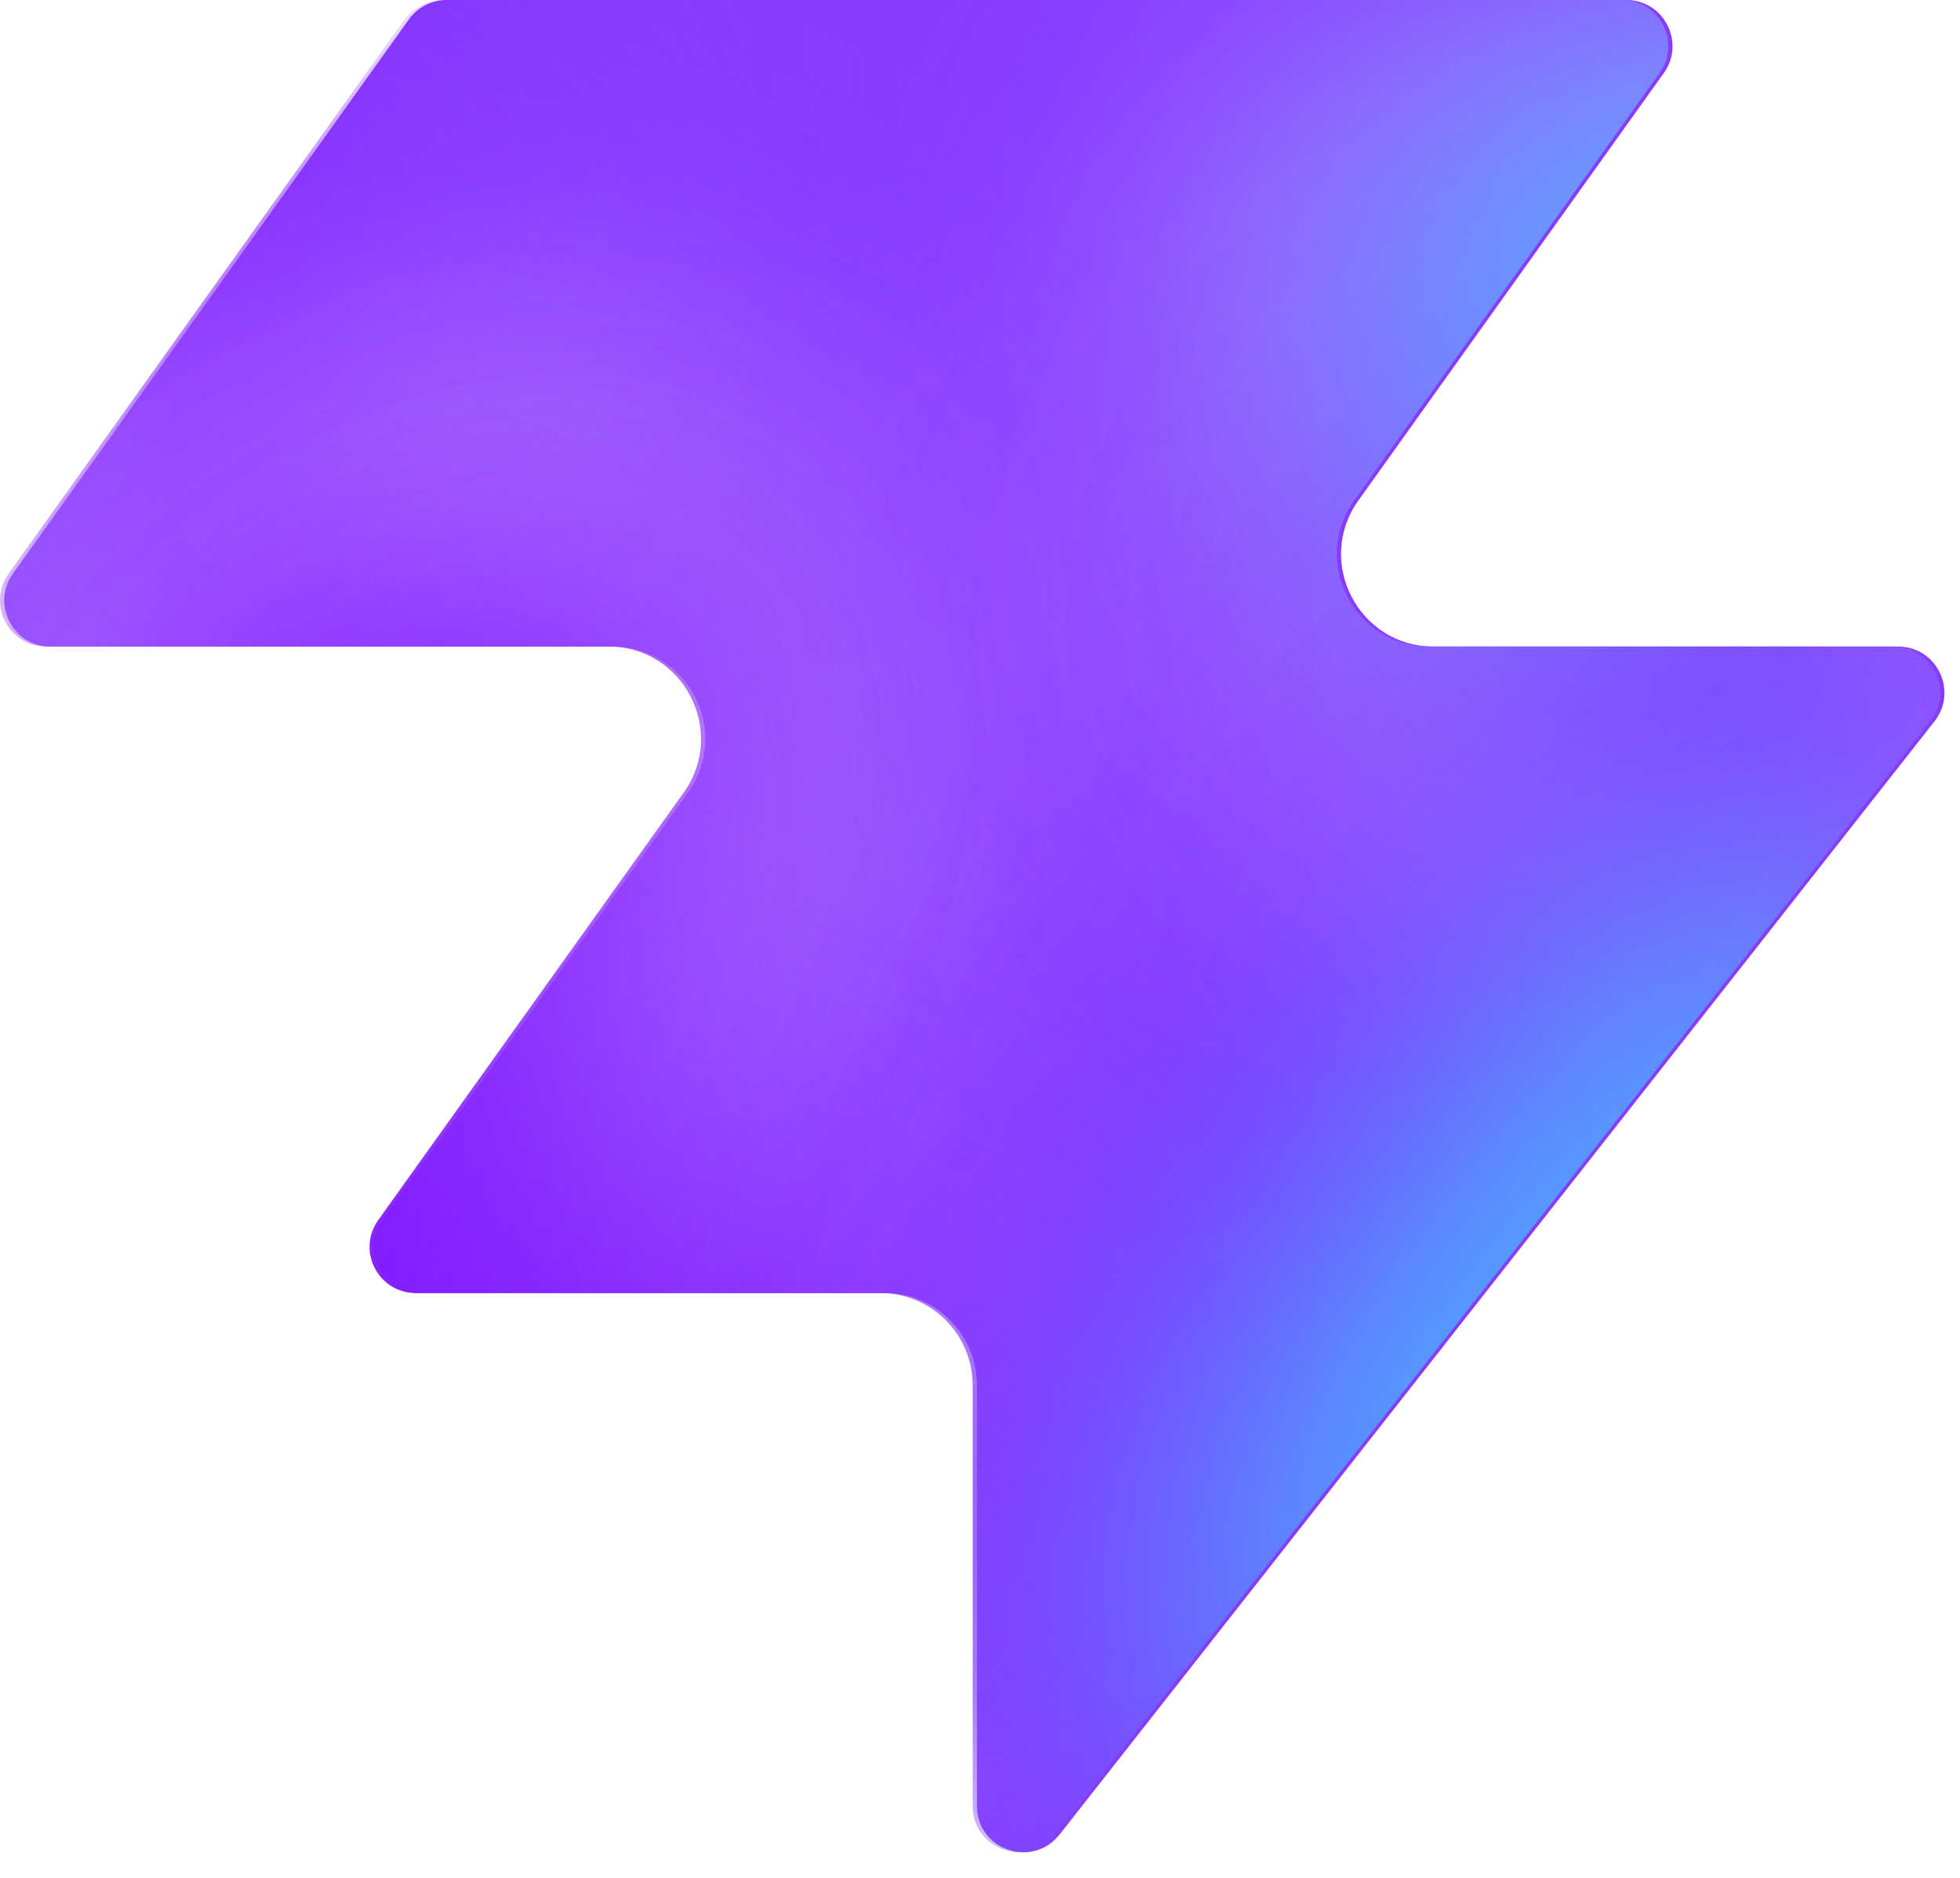
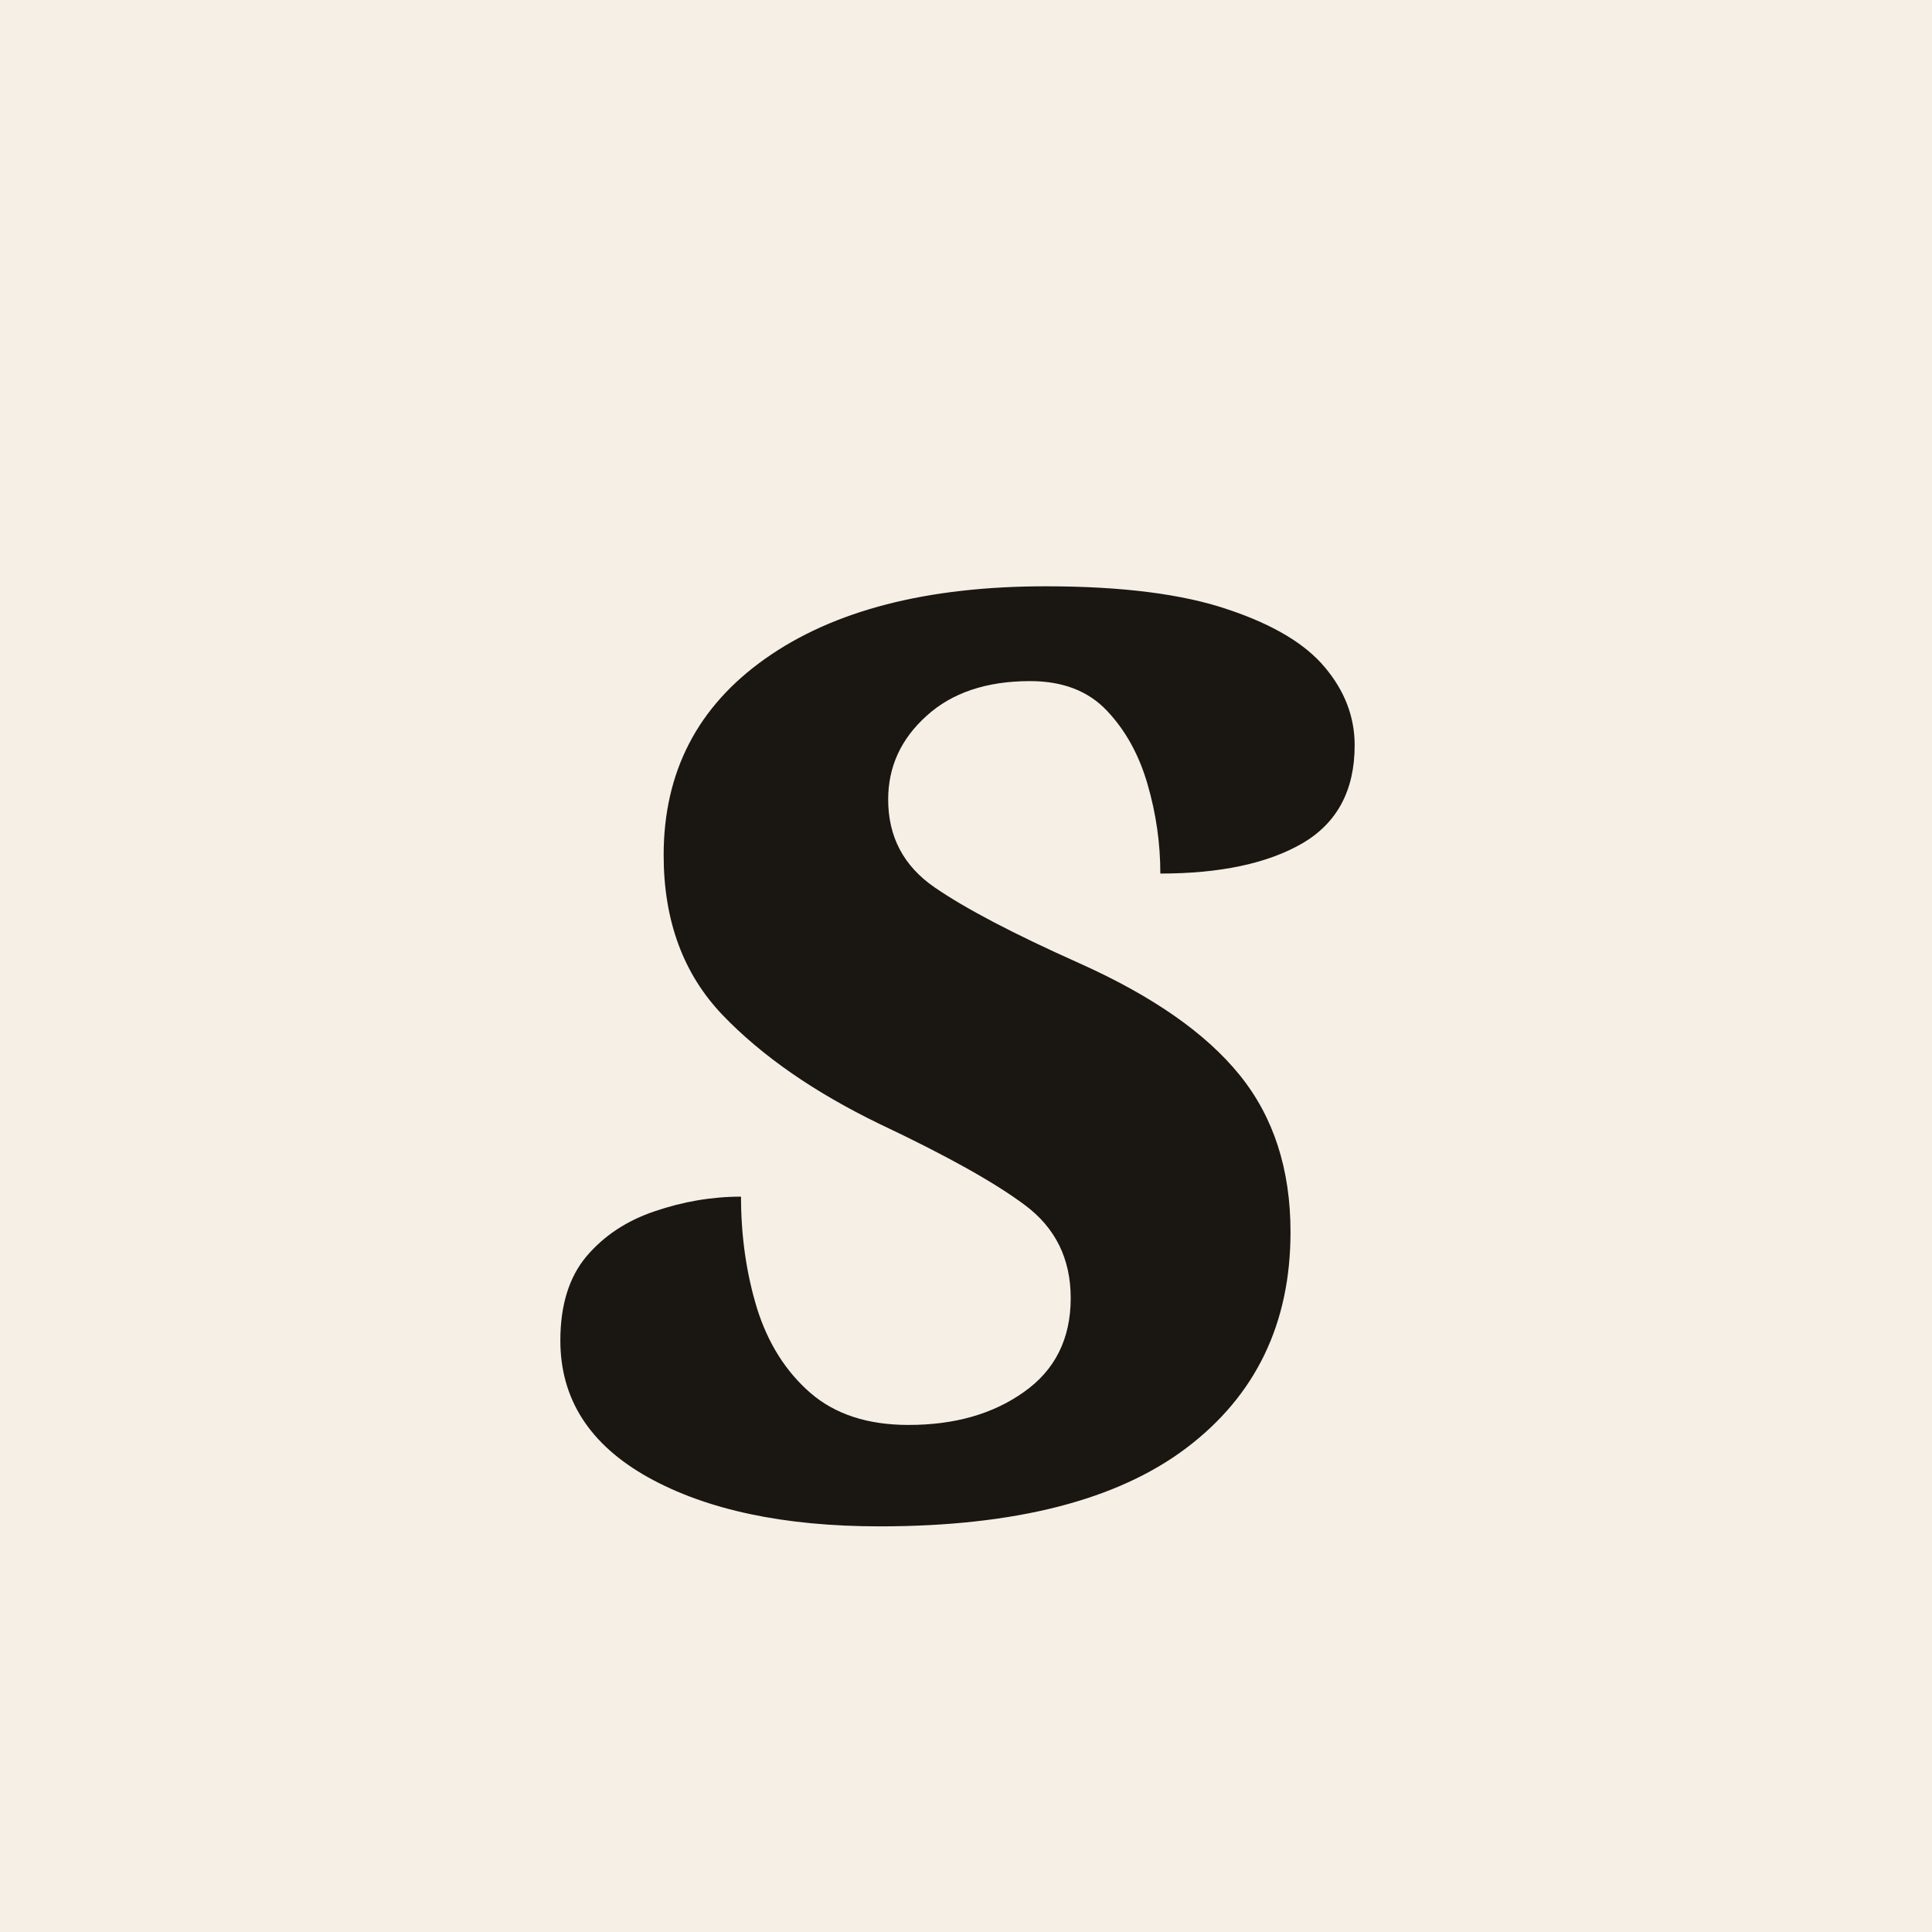
- <svg xmlns="http://www.w3.org/2000/svg" width="48" height="46" fill="none" viewBox="0 0 48 46">
-   <path fill="#863bff" d="M25.946 44.938c-.664.845-2.021.375-2.021-.698V33.937a2.26 2.26 0 0 0-2.262-2.262H10.287c-.92 0-1.456-1.04-.92-1.788l7.48-10.471c1.07-1.497 0-3.578-1.842-3.578H1.237c-.92 0-1.456-1.04-.92-1.788L10.013.474c.214-.297.556-.474.92-.474h28.894c.92 0 1.456 1.04.92 1.788l-7.48 10.471c-1.07 1.498 0 3.579 1.842 3.579h11.377c.943 0 1.473 1.088.89 1.83L25.947 44.94z" style="fill:#863bff;fill:color(display-p3 .525 .23 1);fill-opacity:1" />
-   <mask id="a" width="48" height="46" x="0" y="0" maskUnits="userSpaceOnUse" style="mask-type:alpha">
-     <path fill="#000" d="M25.842 44.938c-.664.844-2.021.375-2.021-.698V33.937a2.26 2.26 0 0 0-2.262-2.262H10.183c-.92 0-1.456-1.04-.92-1.788l7.48-10.471c1.07-1.498 0-3.579-1.842-3.579H1.133c-.92 0-1.456-1.04-.92-1.787L9.91.473c.214-.297.556-.474.92-.474h28.894c.92 0 1.456 1.04.92 1.788l-7.48 10.471c-1.07 1.498 0 3.578 1.842 3.578h11.377c.943 0 1.473 1.088.89 1.832L25.843 44.94z" style="fill:#000;fill-opacity:1" />
-   </mask>
-   <g mask="url(#a)">
-     <g filter="url(#b)">
-       <ellipse cx="5.508" cy="14.704" fill="#ede6ff" rx="5.508" ry="14.704" style="fill:#ede6ff;fill:color(display-p3 .927 .903 1);fill-opacity:1" transform="matrix(.00324 1 1 -.00324 -4.47 31.516)" />
-     </g>
-     <g filter="url(#c)">
-       <ellipse cx="10.399" cy="29.851" fill="#ede6ff" rx="10.399" ry="29.851" style="fill:#ede6ff;fill:color(display-p3 .927 .903 1);fill-opacity:1" transform="matrix(.00324 1 1 -.00324 -39.328 7.883)" />
-     </g>
-     <g filter="url(#d)">
-       <ellipse cx="5.508" cy="30.487" fill="#7e14ff" rx="5.508" ry="30.487" style="fill:#7e14ff;fill:color(display-p3 .492 .077 1);fill-opacity:1" transform="rotate(89.814 -25.913 -14.639)scale(1 -1)" />
-     </g>
-     <g filter="url(#e)">
-       <ellipse cx="5.508" cy="30.599" fill="#7e14ff" rx="5.508" ry="30.599" style="fill:#7e14ff;fill:color(display-p3 .492 .077 1);fill-opacity:1" transform="rotate(89.814 -32.644 -3.334)scale(1 -1)" />
-     </g>
-     <g filter="url(#f)">
-       <ellipse cx="5.508" cy="30.599" fill="#7e14ff" rx="5.508" ry="30.599" style="fill:#7e14ff;fill:color(display-p3 .492 .077 1);fill-opacity:1" transform="matrix(.00324 1 1 -.00324 -34.34 30.47)" />
-     </g>
-     <g filter="url(#g)">
-       <ellipse cx="14.072" cy="22.078" fill="#ede6ff" rx="14.072" ry="22.078" style="fill:#ede6ff;fill:color(display-p3 .927 .903 1);fill-opacity:1" transform="rotate(93.35 24.506 48.493)scale(-1 1)" />
-     </g>
-     <g filter="url(#h)">
-       <ellipse cx="3.47" cy="21.501" fill="#7e14ff" rx="3.47" ry="21.501" style="fill:#7e14ff;fill:color(display-p3 .492 .077 1);fill-opacity:1" transform="rotate(89.009 28.708 47.59)scale(-1 1)" />
-     </g>
-     <g filter="url(#i)">
-       <ellipse cx="3.47" cy="21.501" fill="#7e14ff" rx="3.47" ry="21.501" style="fill:#7e14ff;fill:color(display-p3 .492 .077 1);fill-opacity:1" transform="rotate(89.009 28.708 47.59)scale(-1 1)" />
-     </g>
-     <g filter="url(#j)">
-       <ellipse cx=".387" cy="8.972" fill="#7e14ff" rx="4.407" ry="29.108" style="fill:#7e14ff;fill:color(display-p3 .492 .077 1);fill-opacity:1" transform="rotate(39.51 .387 8.972)" />
-     </g>
-     <g filter="url(#k)">
-       <ellipse cx="47.523" cy="-6.092" fill="#7e14ff" rx="4.407" ry="29.108" style="fill:#7e14ff;fill:color(display-p3 .492 .077 1);fill-opacity:1" transform="rotate(37.892 47.523 -6.092)" />
-     </g>
-     <g filter="url(#l)">
-       <ellipse cx="41.412" cy="6.333" fill="#47bfff" rx="5.971" ry="9.665" style="fill:#47bfff;fill:color(display-p3 .28 .748 1);fill-opacity:1" transform="rotate(37.892 41.412 6.333)" />
-     </g>
-     <g filter="url(#m)">
-       <ellipse cx="-1.879" cy="38.332" fill="#7e14ff" rx="4.407" ry="29.108" style="fill:#7e14ff;fill:color(display-p3 .492 .077 1);fill-opacity:1" transform="rotate(37.892 -1.88 38.332)" />
-     </g>
-     <g filter="url(#n)">
-       <ellipse cx="-1.879" cy="38.332" fill="#7e14ff" rx="4.407" ry="29.108" style="fill:#7e14ff;fill:color(display-p3 .492 .077 1);fill-opacity:1" transform="rotate(37.892 -1.88 38.332)" />
-     </g>
-     <g filter="url(#o)">
-       <ellipse cx="35.651" cy="29.907" fill="#7e14ff" rx="4.407" ry="29.108" style="fill:#7e14ff;fill:color(display-p3 .492 .077 1);fill-opacity:1" transform="rotate(37.892 35.651 29.907)" />
-     </g>
-     <g filter="url(#p)">
-       <ellipse cx="38.418" cy="32.4" fill="#47bfff" rx="5.971" ry="15.297" style="fill:#47bfff;fill:color(display-p3 .28 .748 1);fill-opacity:1" transform="rotate(37.892 38.418 32.4)" />
-     </g>
-   </g>
-   <defs>
-     <filter id="b" width="60.045" height="41.654" x="-19.77" y="16.149" color-interpolation-filters="sRGB" filterUnits="userSpaceOnUse">
-       <feFlood flood-opacity="0" result="BackgroundImageFix" />
-       <feBlend in="SourceGraphic" in2="BackgroundImageFix" result="shape" />
-       <feGaussianBlur result="effect1_foregroundBlur_2002_17158" stdDeviation="7.659" />
-     </filter>
-     <filter id="c" width="90.34" height="51.437" x="-54.613" y="-7.533" color-interpolation-filters="sRGB" filterUnits="userSpaceOnUse">
-       <feFlood flood-opacity="0" result="BackgroundImageFix" />
-       <feBlend in="SourceGraphic" in2="BackgroundImageFix" result="shape" />
-       <feGaussianBlur result="effect1_foregroundBlur_2002_17158" stdDeviation="7.659" />
-     </filter>
-     <filter id="d" width="79.355" height="29.4" x="-49.64" y="2.03" color-interpolation-filters="sRGB" filterUnits="userSpaceOnUse">
-       <feFlood flood-opacity="0" result="BackgroundImageFix" />
-       <feBlend in="SourceGraphic" in2="BackgroundImageFix" result="shape" />
-       <feGaussianBlur result="effect1_foregroundBlur_2002_17158" stdDeviation="4.596" />
-     </filter>
-     <filter id="e" width="79.579" height="29.4" x="-45.045" y="20.029" color-interpolation-filters="sRGB" filterUnits="userSpaceOnUse">
-       <feFlood flood-opacity="0" result="BackgroundImageFix" />
-       <feBlend in="SourceGraphic" in2="BackgroundImageFix" result="shape" />
-       <feGaussianBlur result="effect1_foregroundBlur_2002_17158" stdDeviation="4.596" />
-     </filter>
-     <filter id="f" width="79.579" height="29.4" x="-43.513" y="21.178" color-interpolation-filters="sRGB" filterUnits="userSpaceOnUse">
-       <feFlood flood-opacity="0" result="BackgroundImageFix" />
-       <feBlend in="SourceGraphic" in2="BackgroundImageFix" result="shape" />
-       <feGaussianBlur result="effect1_foregroundBlur_2002_17158" stdDeviation="4.596" />
-     </filter>
-     <filter id="g" width="74.749" height="58.852" x="15.756" y="-17.901" color-interpolation-filters="sRGB" filterUnits="userSpaceOnUse">
-       <feFlood flood-opacity="0" result="BackgroundImageFix" />
-       <feBlend in="SourceGraphic" in2="BackgroundImageFix" result="shape" />
-       <feGaussianBlur result="effect1_foregroundBlur_2002_17158" stdDeviation="7.659" />
-     </filter>
-     <filter id="h" width="61.377" height="25.362" x="23.548" y="2.284" color-interpolation-filters="sRGB" filterUnits="userSpaceOnUse">
-       <feFlood flood-opacity="0" result="BackgroundImageFix" />
-       <feBlend in="SourceGraphic" in2="BackgroundImageFix" result="shape" />
-       <feGaussianBlur result="effect1_foregroundBlur_2002_17158" stdDeviation="4.596" />
-     </filter>
-     <filter id="i" width="61.377" height="25.362" x="23.548" y="2.284" color-interpolation-filters="sRGB" filterUnits="userSpaceOnUse">
-       <feFlood flood-opacity="0" result="BackgroundImageFix" />
-       <feBlend in="SourceGraphic" in2="BackgroundImageFix" result="shape" />
-       <feGaussianBlur result="effect1_foregroundBlur_2002_17158" stdDeviation="4.596" />
-     </filter>
-     <filter id="j" width="56.045" height="63.649" x="-27.636" y="-22.853" color-interpolation-filters="sRGB" filterUnits="userSpaceOnUse">
-       <feFlood flood-opacity="0" result="BackgroundImageFix" />
-       <feBlend in="SourceGraphic" in2="BackgroundImageFix" result="shape" />
-       <feGaussianBlur result="effect1_foregroundBlur_2002_17158" stdDeviation="4.596" />
-     </filter>
-     <filter id="k" width="54.814" height="64.646" x="20.116" y="-38.415" color-interpolation-filters="sRGB" filterUnits="userSpaceOnUse">
-       <feFlood flood-opacity="0" result="BackgroundImageFix" />
-       <feBlend in="SourceGraphic" in2="BackgroundImageFix" result="shape" />
-       <feGaussianBlur result="effect1_foregroundBlur_2002_17158" stdDeviation="4.596" />
-     </filter>
-     <filter id="l" width="33.541" height="35.313" x="24.641" y="-11.323" color-interpolation-filters="sRGB" filterUnits="userSpaceOnUse">
-       <feFlood flood-opacity="0" result="BackgroundImageFix" />
-       <feBlend in="SourceGraphic" in2="BackgroundImageFix" result="shape" />
-       <feGaussianBlur result="effect1_foregroundBlur_2002_17158" stdDeviation="4.596" />
-     </filter>
-     <filter id="m" width="54.814" height="64.646" x="-29.286" y="6.009" color-interpolation-filters="sRGB" filterUnits="userSpaceOnUse">
-       <feFlood flood-opacity="0" result="BackgroundImageFix" />
-       <feBlend in="SourceGraphic" in2="BackgroundImageFix" result="shape" />
-       <feGaussianBlur result="effect1_foregroundBlur_2002_17158" stdDeviation="4.596" />
-     </filter>
-     <filter id="n" width="54.814" height="64.646" x="-29.286" y="6.009" color-interpolation-filters="sRGB" filterUnits="userSpaceOnUse">
-       <feFlood flood-opacity="0" result="BackgroundImageFix" />
-       <feBlend in="SourceGraphic" in2="BackgroundImageFix" result="shape" />
-       <feGaussianBlur result="effect1_foregroundBlur_2002_17158" stdDeviation="4.596" />
-     </filter>
-     <filter id="o" width="54.814" height="64.646" x="8.244" y="-2.416" color-interpolation-filters="sRGB" filterUnits="userSpaceOnUse">
-       <feFlood flood-opacity="0" result="BackgroundImageFix" />
-       <feBlend in="SourceGraphic" in2="BackgroundImageFix" result="shape" />
-       <feGaussianBlur result="effect1_foregroundBlur_2002_17158" stdDeviation="4.596" />
-     </filter>
-     <filter id="p" width="39.409" height="43.623" x="18.713" y="10.588" color-interpolation-filters="sRGB" filterUnits="userSpaceOnUse">
-       <feFlood flood-opacity="0" result="BackgroundImageFix" />
-       <feBlend in="SourceGraphic" in2="BackgroundImageFix" result="shape" />
-       <feGaussianBlur result="effect1_foregroundBlur_2002_17158" stdDeviation="4.596" />
-     </filter>
-   </defs>
+ <svg xmlns="http://www.w3.org/2000/svg" viewBox="0 0 64 64" width="64" height="64">
+   <rect width="64" height="64" fill="#f5efe6" />
+   <text x="32" y="50" text-anchor="middle" font-family="'Source Serif 4', 'Source Serif Pro', Georgia, serif" font-style="italic" font-weight="600" font-size="56" fill="#1a1612">s</text>
</svg>
